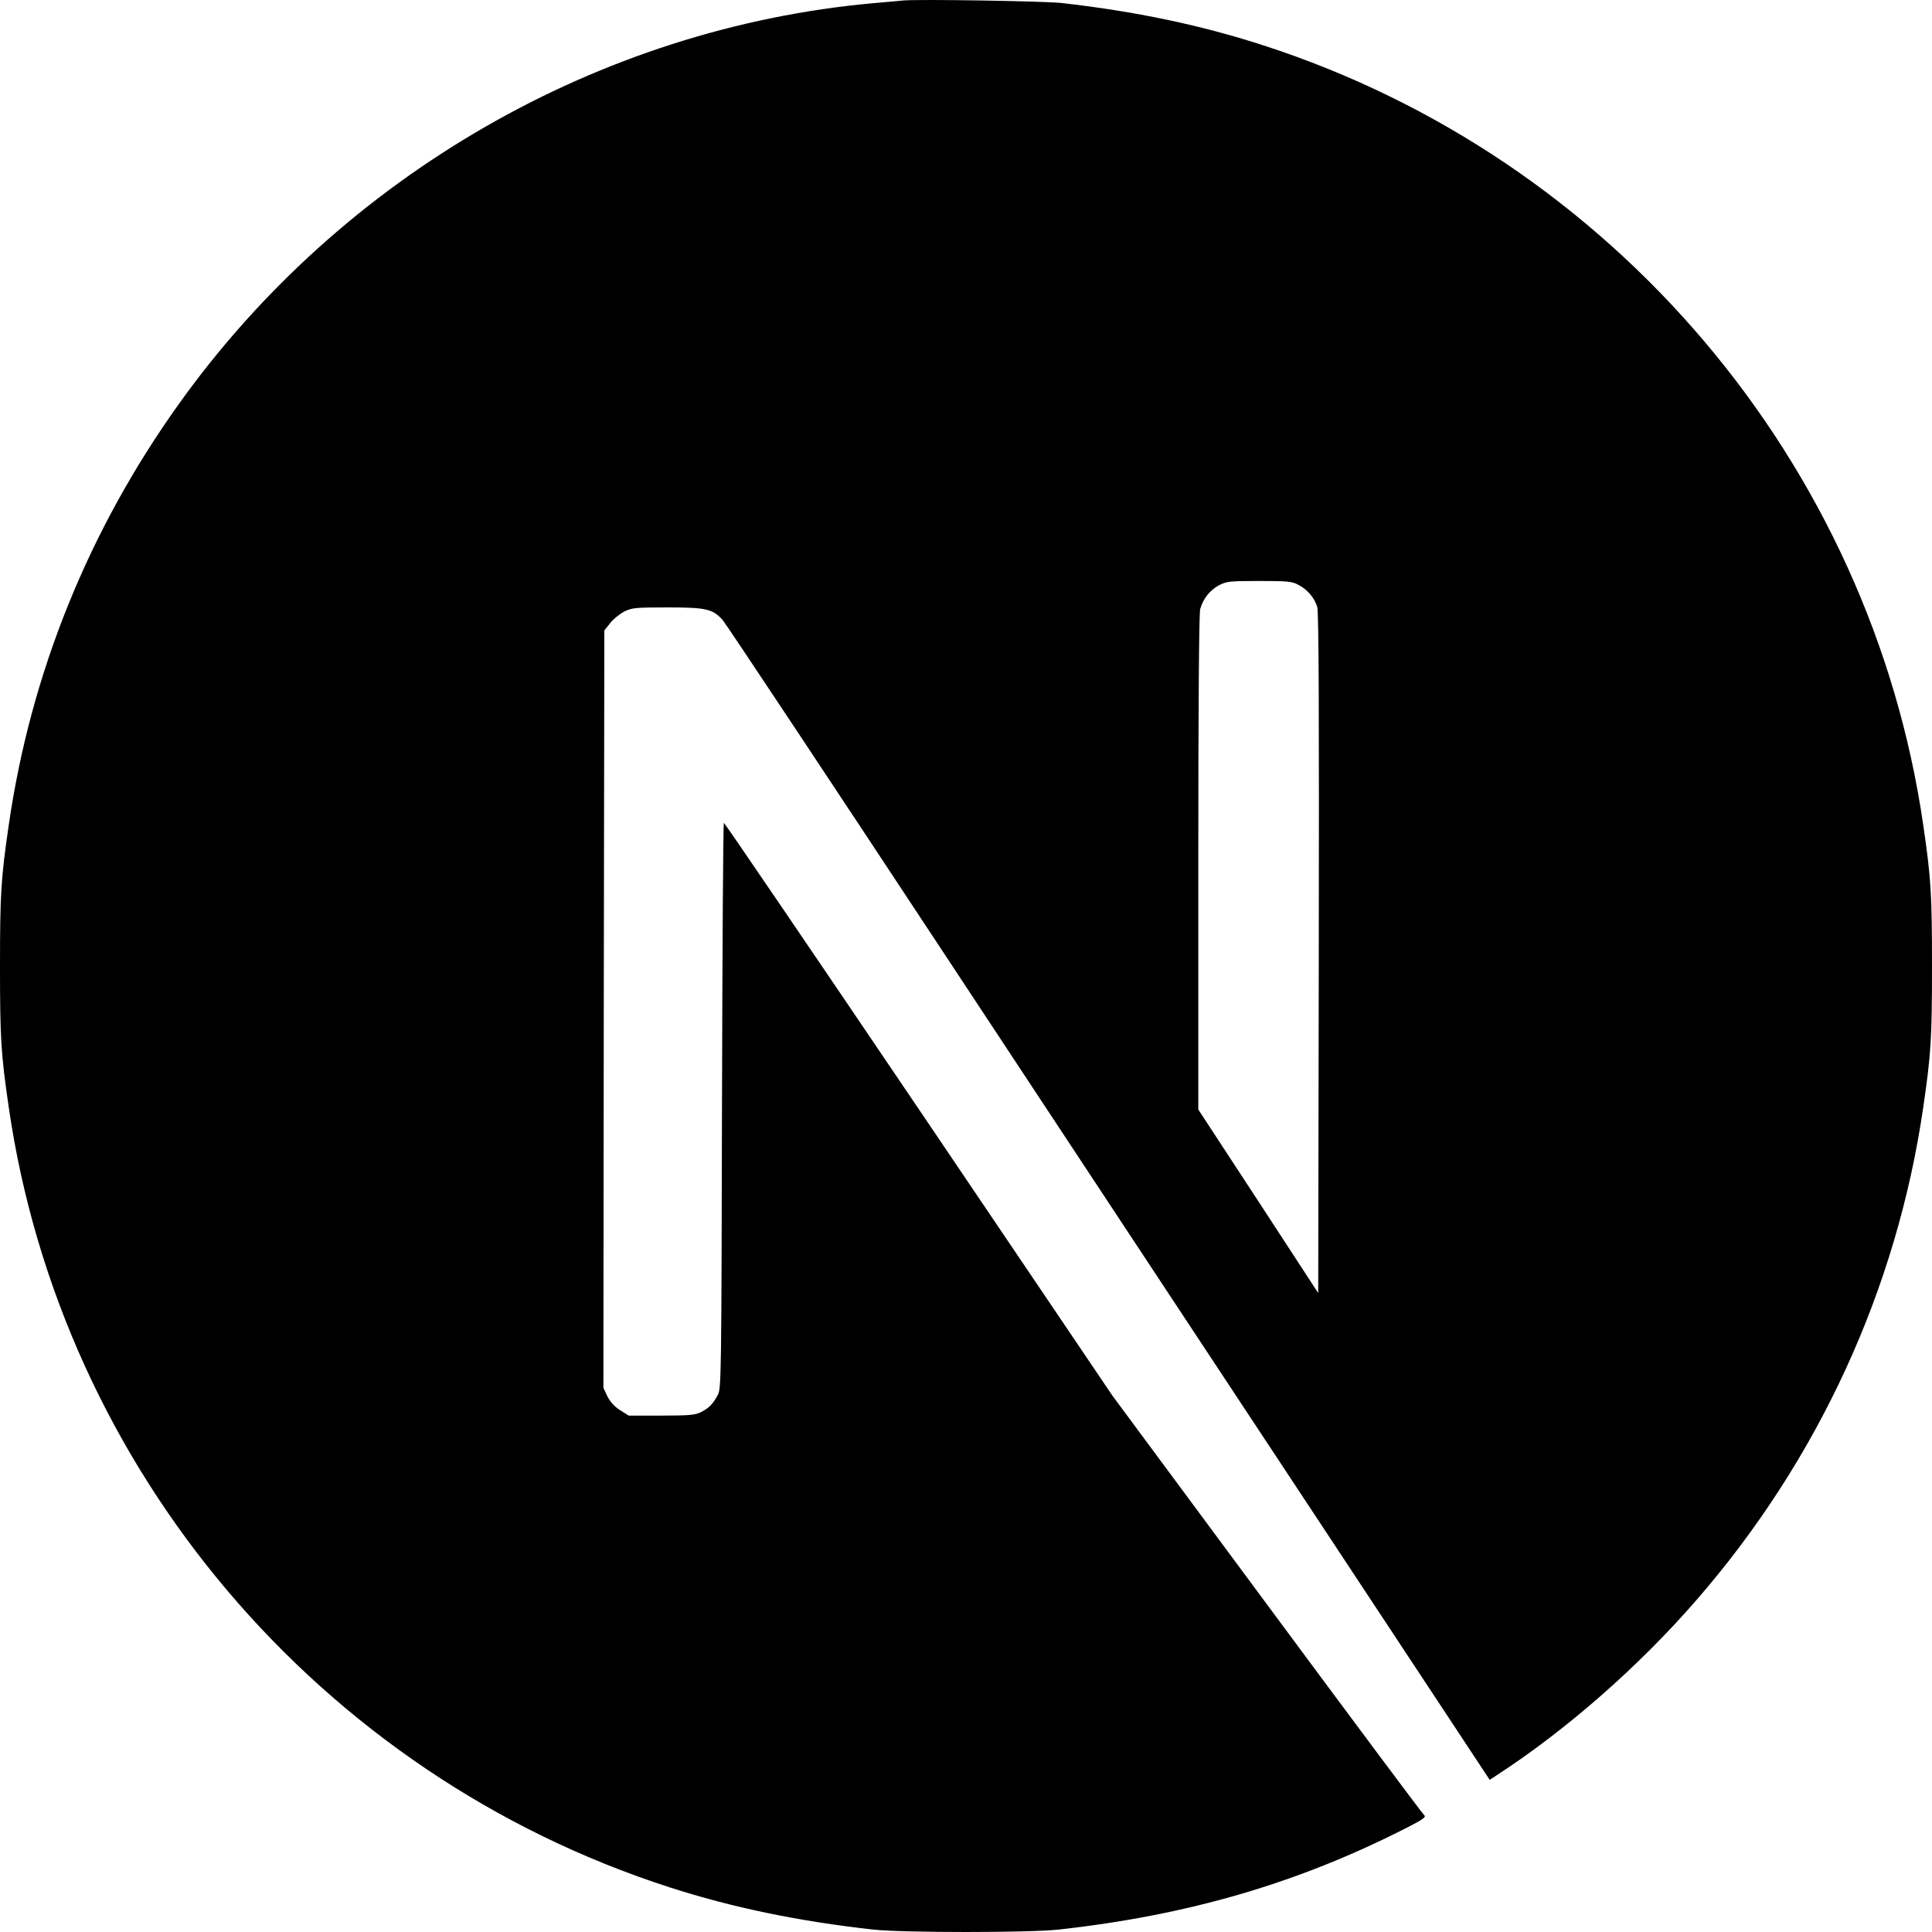
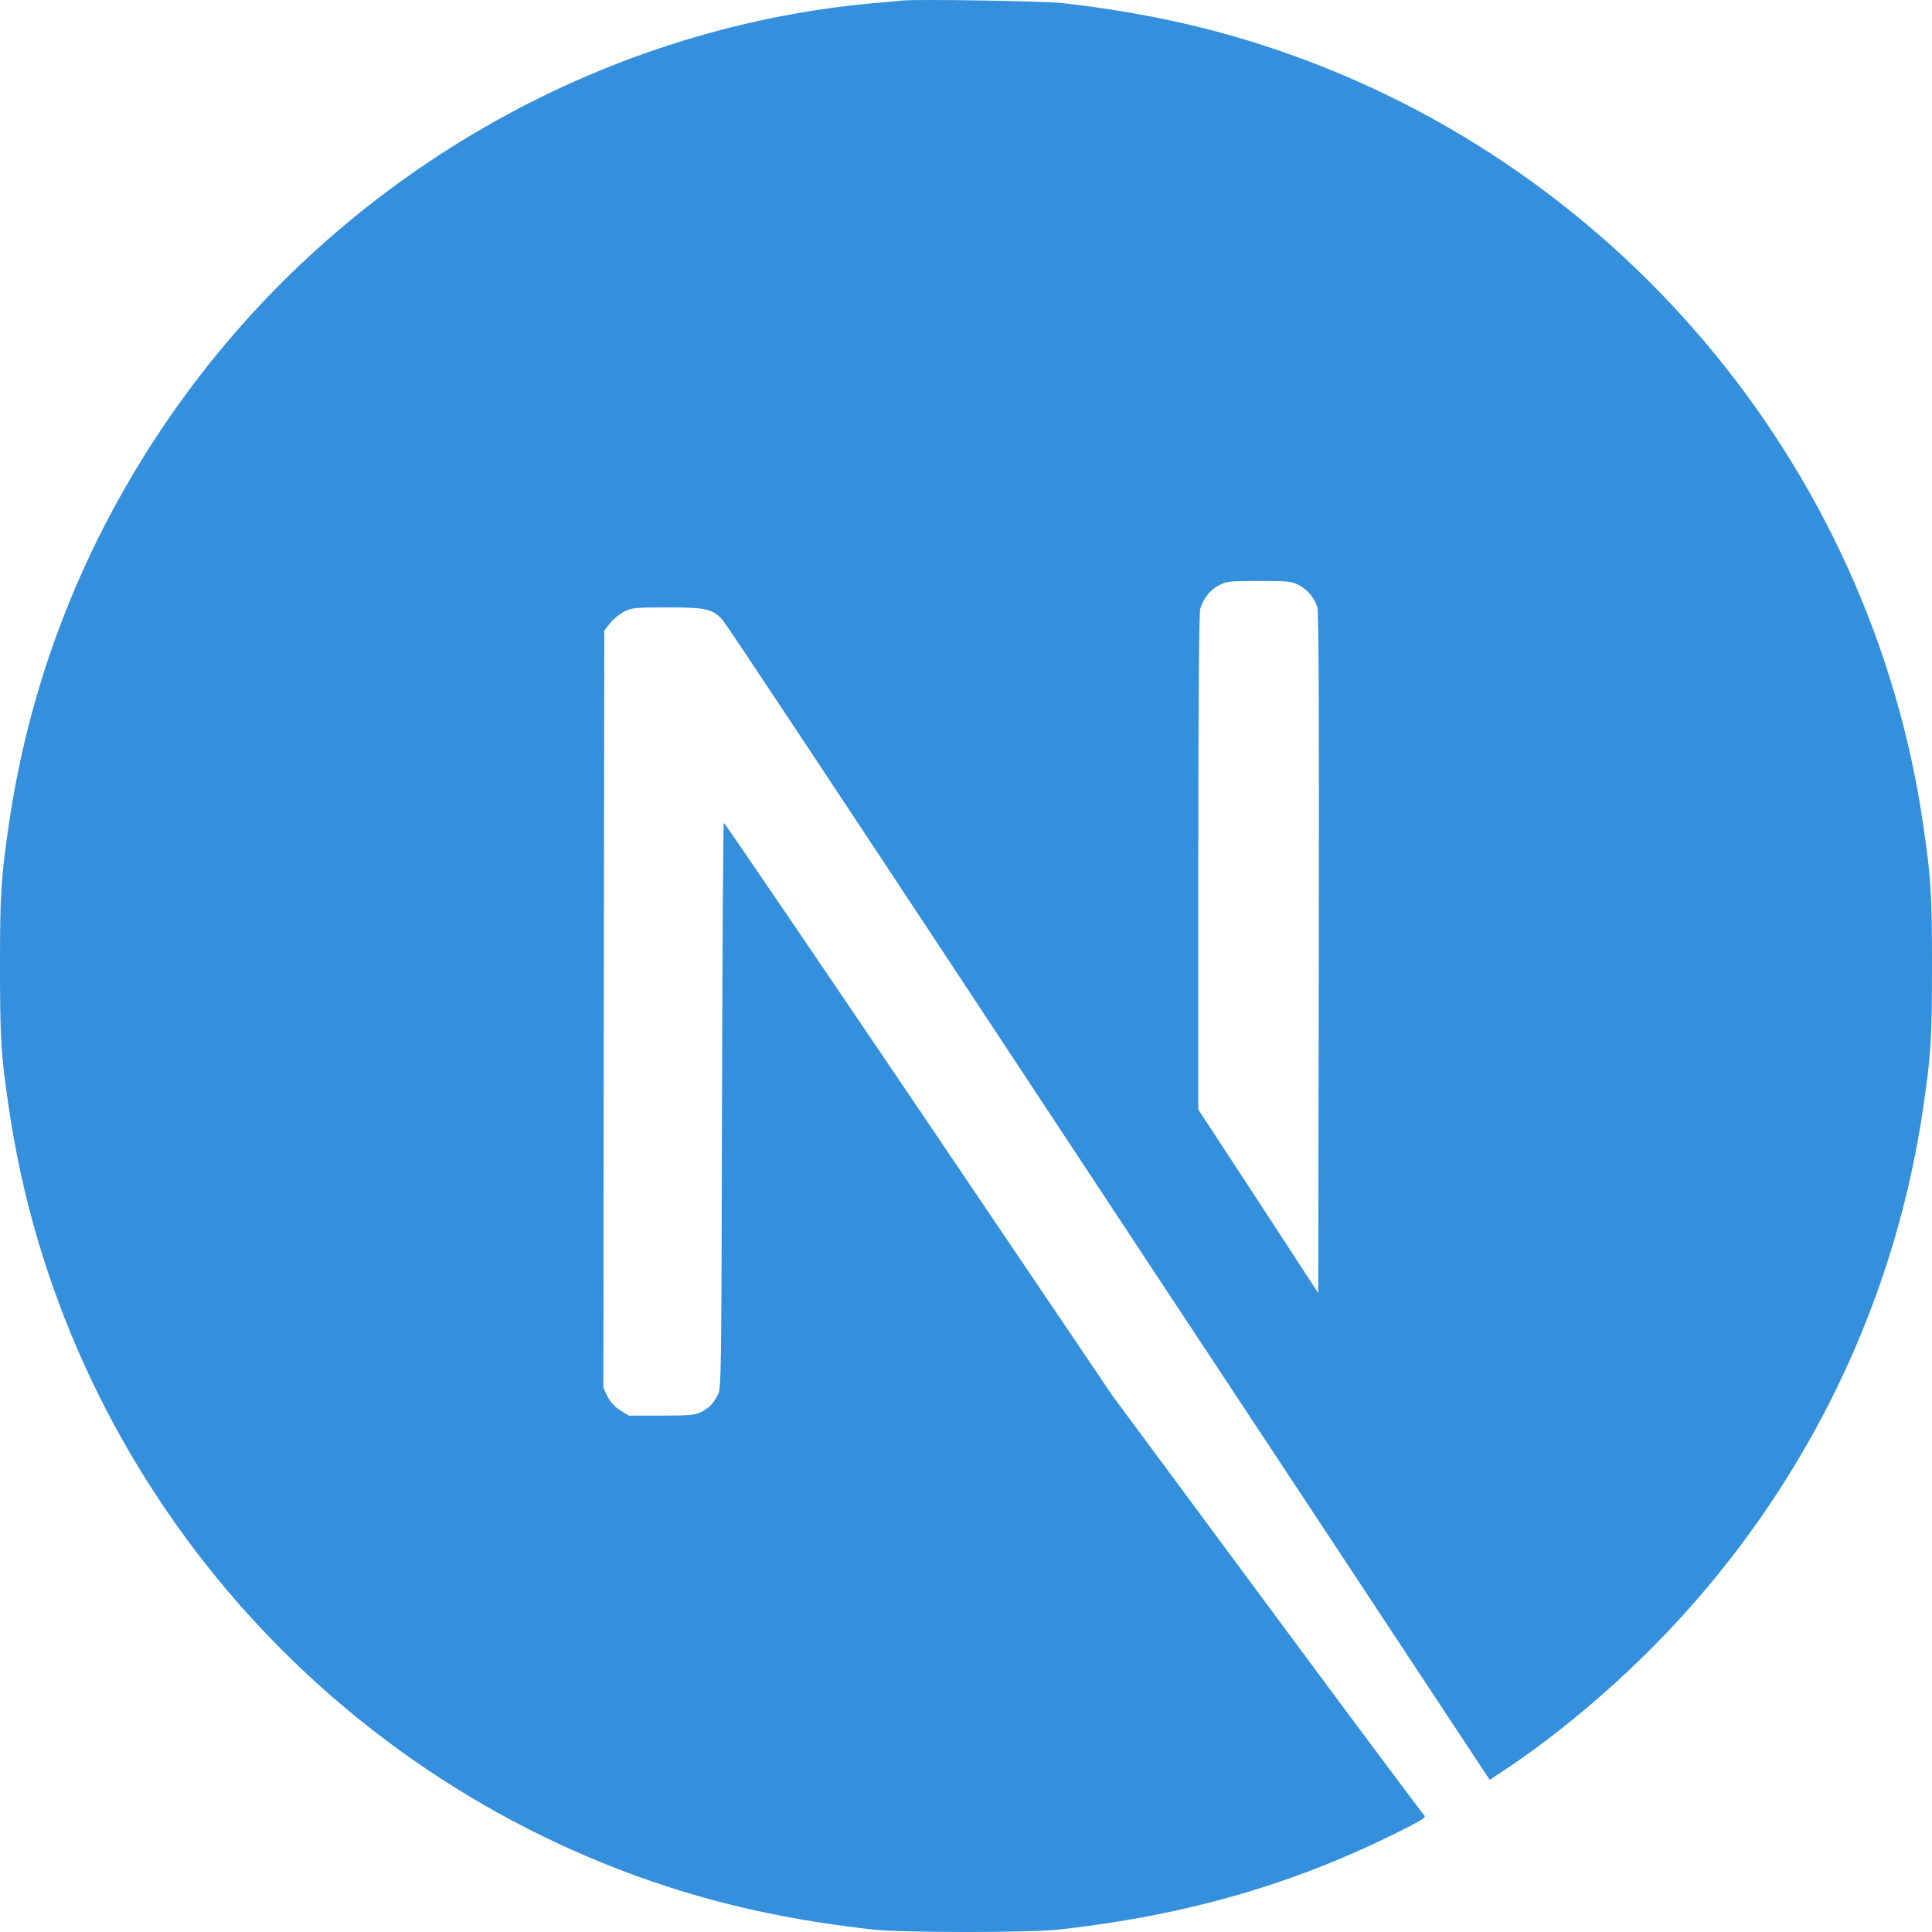
<svg xmlns="http://www.w3.org/2000/svg" width="256px" height="256px" viewBox="0 0 256 256" version="1.1" preserveAspectRatio="xMidYMid">
  <g>
-     <path d="M119.617,0.069 C119.066,0.119 117.315,0.294 115.738,0.419 C79.378,3.697 45.319,23.313 23.748,53.463 C11.736,70.227 4.054,89.243 1.151,109.385 C0.125,116.415 0,118.492 0,128.025 C0,137.558 0.125,139.635 1.151,146.666 C8.108,194.73 42.316,235.114 88.712,250.076 C97.02,252.754 105.778,254.58 115.738,255.681 C119.617,256.106 136.383,256.106 140.262,255.681 C157.454,253.779 172.018,249.526 186.382,242.195 C188.584,241.069 189.01,240.769 188.709,240.518 C188.509,240.368 179.125,227.783 167.864,212.57 L147.394,184.922 L121.744,146.966 C107.63,126.098 96.019,109.034 95.919,109.034 C95.819,109.009 95.718,125.873 95.668,146.465 C95.593,182.52 95.568,183.971 95.118,184.822 C94.467,186.048 93.967,186.549 92.916,187.099 C92.115,187.499 91.414,187.574 87.636,187.574 L83.306,187.574 L82.155,186.849 C81.404,186.373 80.854,185.748 80.479,185.022 L79.953,183.896 L80.003,133.73 L80.078,83.538 L80.854,82.562 C81.254,82.037 82.105,81.361 82.706,81.036 C83.732,80.536 84.132,80.486 88.461,80.486 C93.566,80.486 94.417,80.686 95.743,82.137 C96.119,82.537 110.007,103.455 126.624,128.651 C143.24,153.846 165.962,188.25 177.123,205.139 L197.393,235.84 L198.419,235.164 C207.503,229.259 217.112,220.852 224.719,212.095 C240.91,193.504 251.345,170.836 254.849,146.666 C255.875,139.635 256,137.558 256,128.025 C256,118.492 255.875,116.415 254.849,109.385 C247.892,61.32 213.684,20.936 167.288,5.974 C159.105,3.322 150.397,1.495 140.637,0.394 C138.235,0.144 121.694,-0.131 119.617,0.069 L119.617,0.069 Z M172.018,77.483 C173.219,78.084 174.195,79.235 174.545,80.436 C174.746,81.086 174.796,94.998 174.746,126.349 L174.671,171.336 L166.738,159.176 L158.78,147.016 L158.78,114.314 C158.78,93.171 158.88,81.286 159.03,80.711 C159.431,79.31 160.307,78.209 161.508,77.558 C162.534,77.033 162.909,76.983 166.838,76.983 C170.542,76.983 171.192,77.033 172.018,77.483 Z" fill="#000000" />
+     <path d="M119.617,0.069 C119.066,0.119 117.315,0.294 115.738,0.419 C79.378,3.697 45.319,23.313 23.748,53.463 C11.736,70.227 4.054,89.243 1.151,109.385 C0.125,116.415 0,118.492 0,128.025 C0,137.558 0.125,139.635 1.151,146.666 C8.108,194.73 42.316,235.114 88.712,250.076 C97.02,252.754 105.778,254.58 115.738,255.681 C119.617,256.106 136.383,256.106 140.262,255.681 C157.454,253.779 172.018,249.526 186.382,242.195 C188.584,241.069 189.01,240.769 188.709,240.518 C188.509,240.368 179.125,227.783 167.864,212.57 L147.394,184.922 L121.744,146.966 C107.63,126.098 96.019,109.034 95.919,109.034 C95.819,109.009 95.718,125.873 95.668,146.465 C95.593,182.52 95.568,183.971 95.118,184.822 C94.467,186.048 93.967,186.549 92.916,187.099 C92.115,187.499 91.414,187.574 87.636,187.574 L83.306,187.574 L82.155,186.849 C81.404,186.373 80.854,185.748 80.479,185.022 L79.953,183.896 L80.003,133.73 L80.078,83.538 L80.854,82.562 C81.254,82.037 82.105,81.361 82.706,81.036 C83.732,80.536 84.132,80.486 88.461,80.486 C93.566,80.486 94.417,80.686 95.743,82.137 C96.119,82.537 110.007,103.455 126.624,128.651 C143.24,153.846 165.962,188.25 177.123,205.139 L197.393,235.84 L198.419,235.164 C207.503,229.259 217.112,220.852 224.719,212.095 C240.91,193.504 251.345,170.836 254.849,146.666 C255.875,139.635 256,137.558 256,128.025 C256,118.492 255.875,116.415 254.849,109.385 C247.892,61.32 213.684,20.936 167.288,5.974 C159.105,3.322 150.397,1.495 140.637,0.394 C138.235,0.144 121.694,-0.131 119.617,0.069 L119.617,0.069 Z M172.018,77.483 C173.219,78.084 174.195,79.235 174.545,80.436 C174.746,81.086 174.796,94.998 174.746,126.349 L174.671,171.336 L166.738,159.176 L158.78,147.016 L158.78,114.314 C158.78,93.171 158.88,81.286 159.03,80.711 C159.431,79.31 160.307,78.209 161.508,77.558 C162.534,77.033 162.909,76.983 166.838,76.983 C170.542,76.983 171.192,77.033 172.018,77.483 Z" fill="#3490dc" />
  </g>
</svg>
